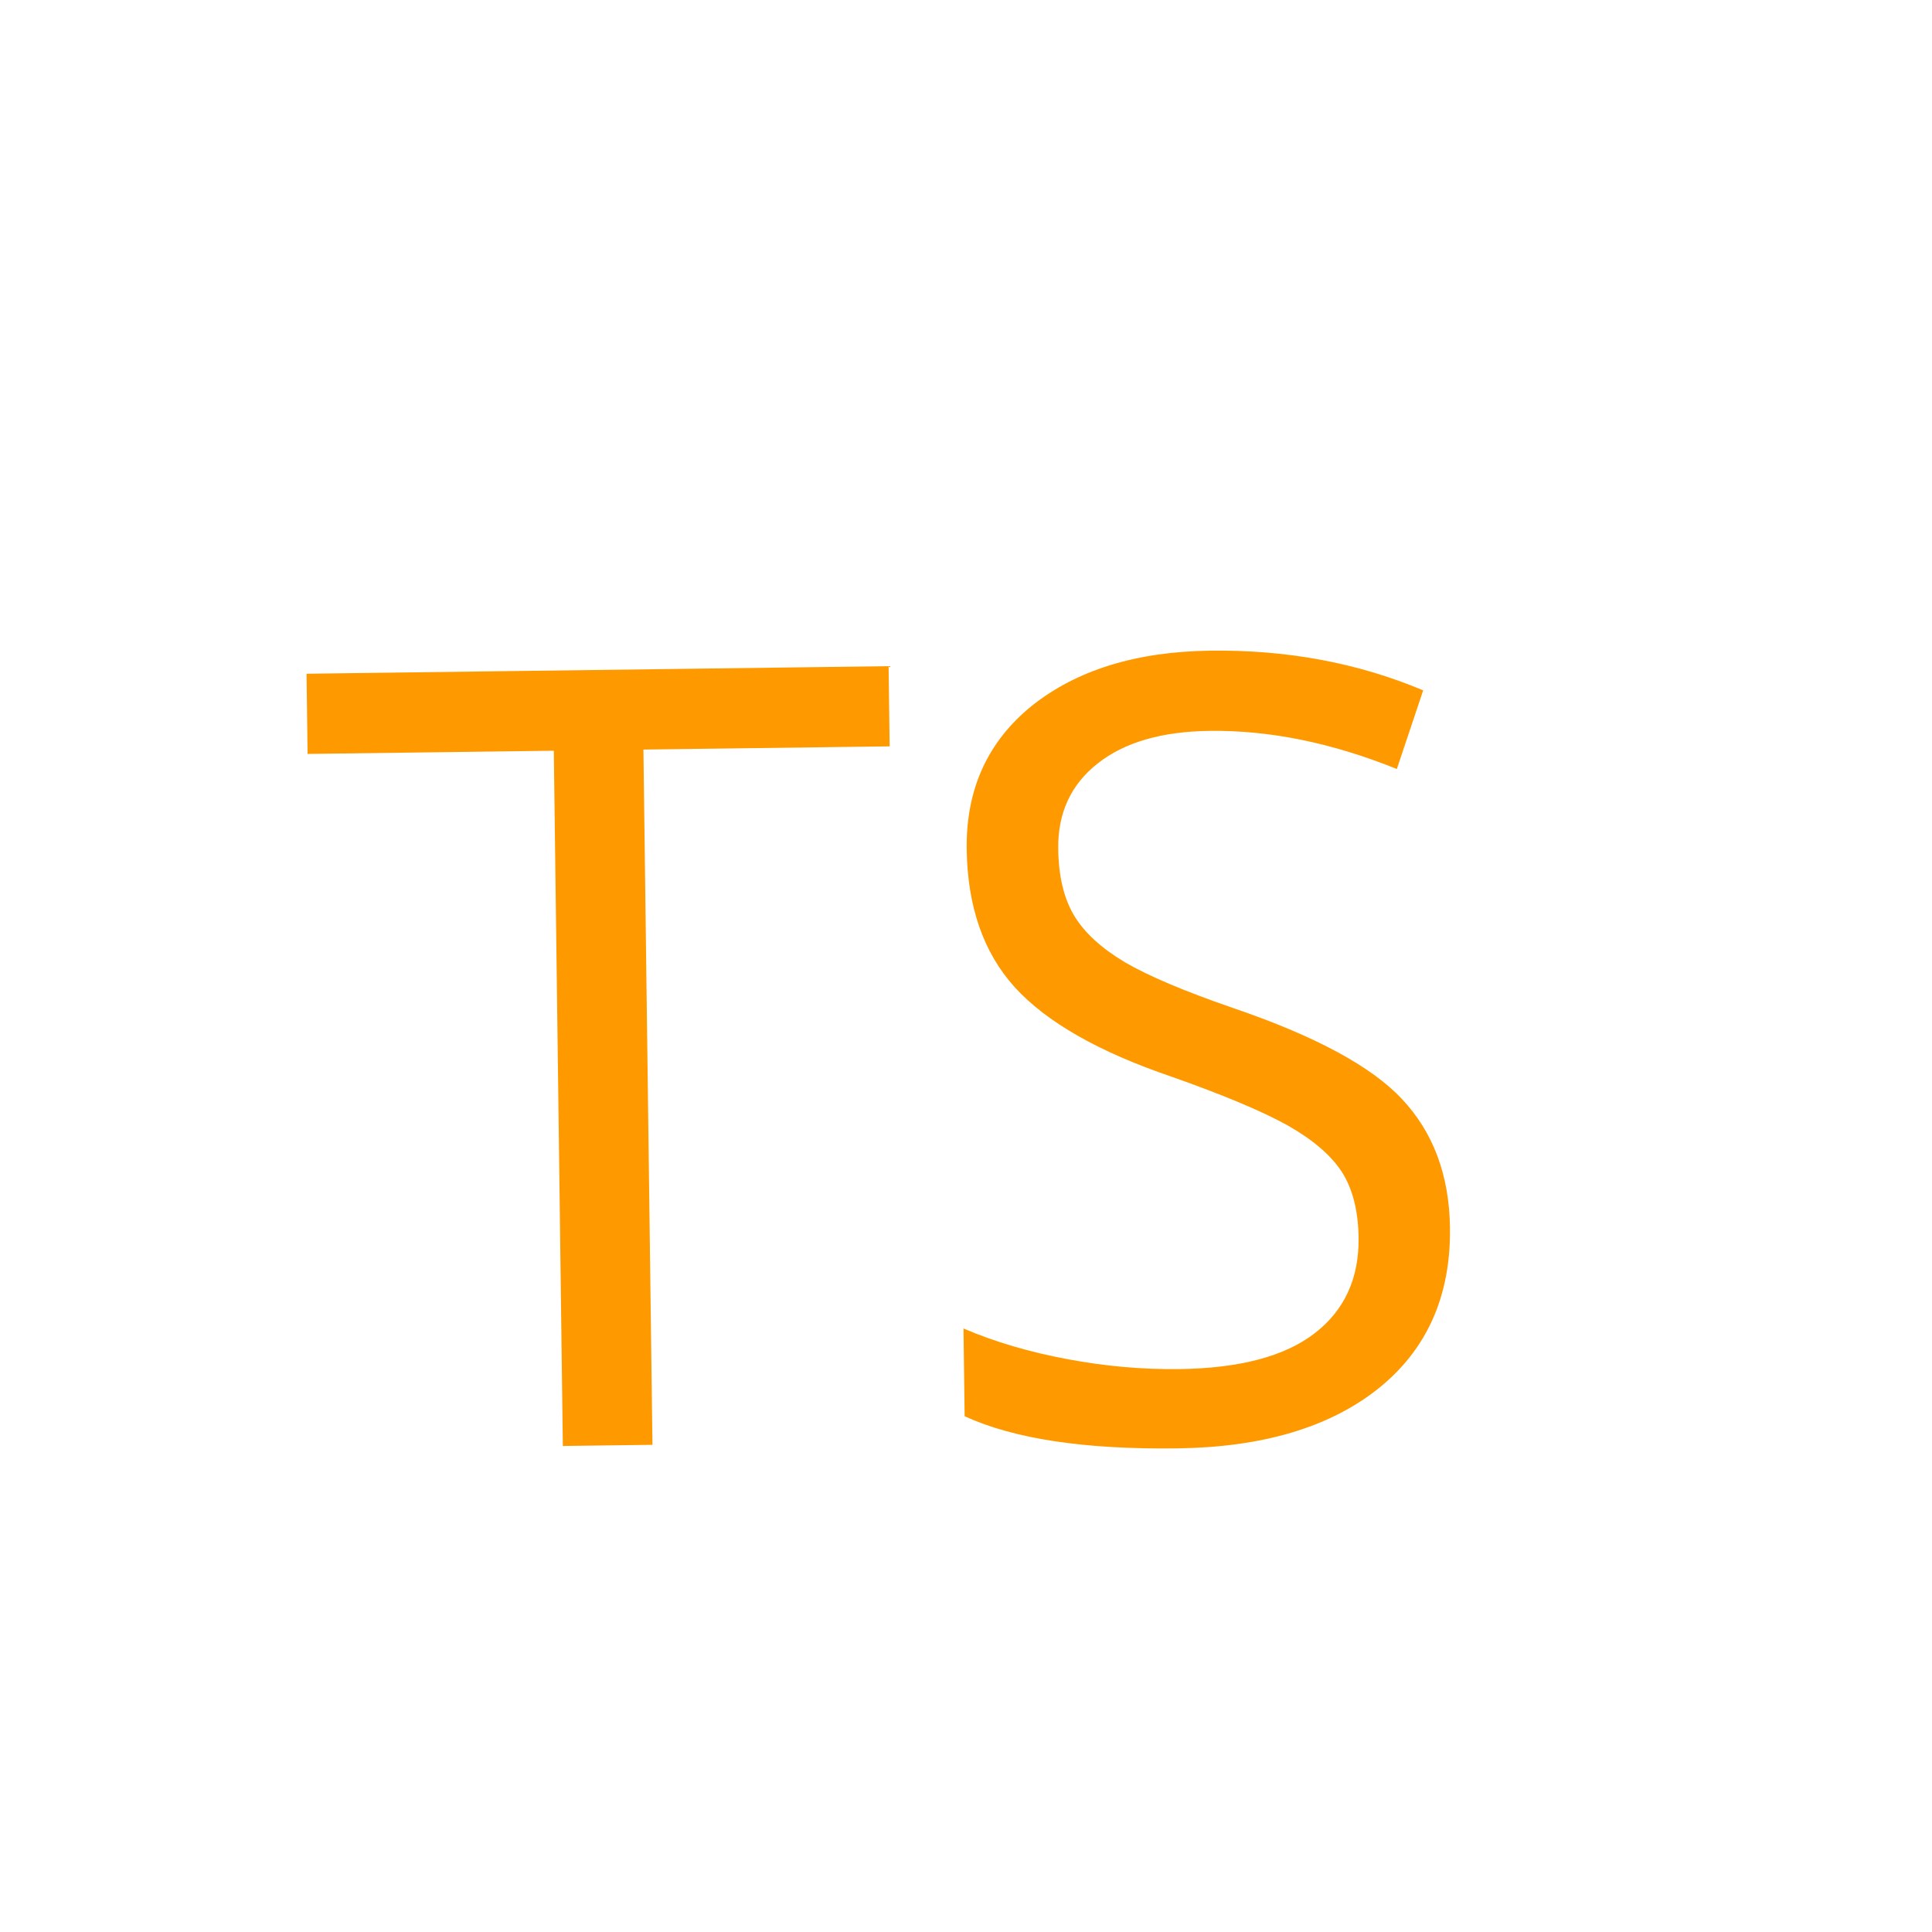
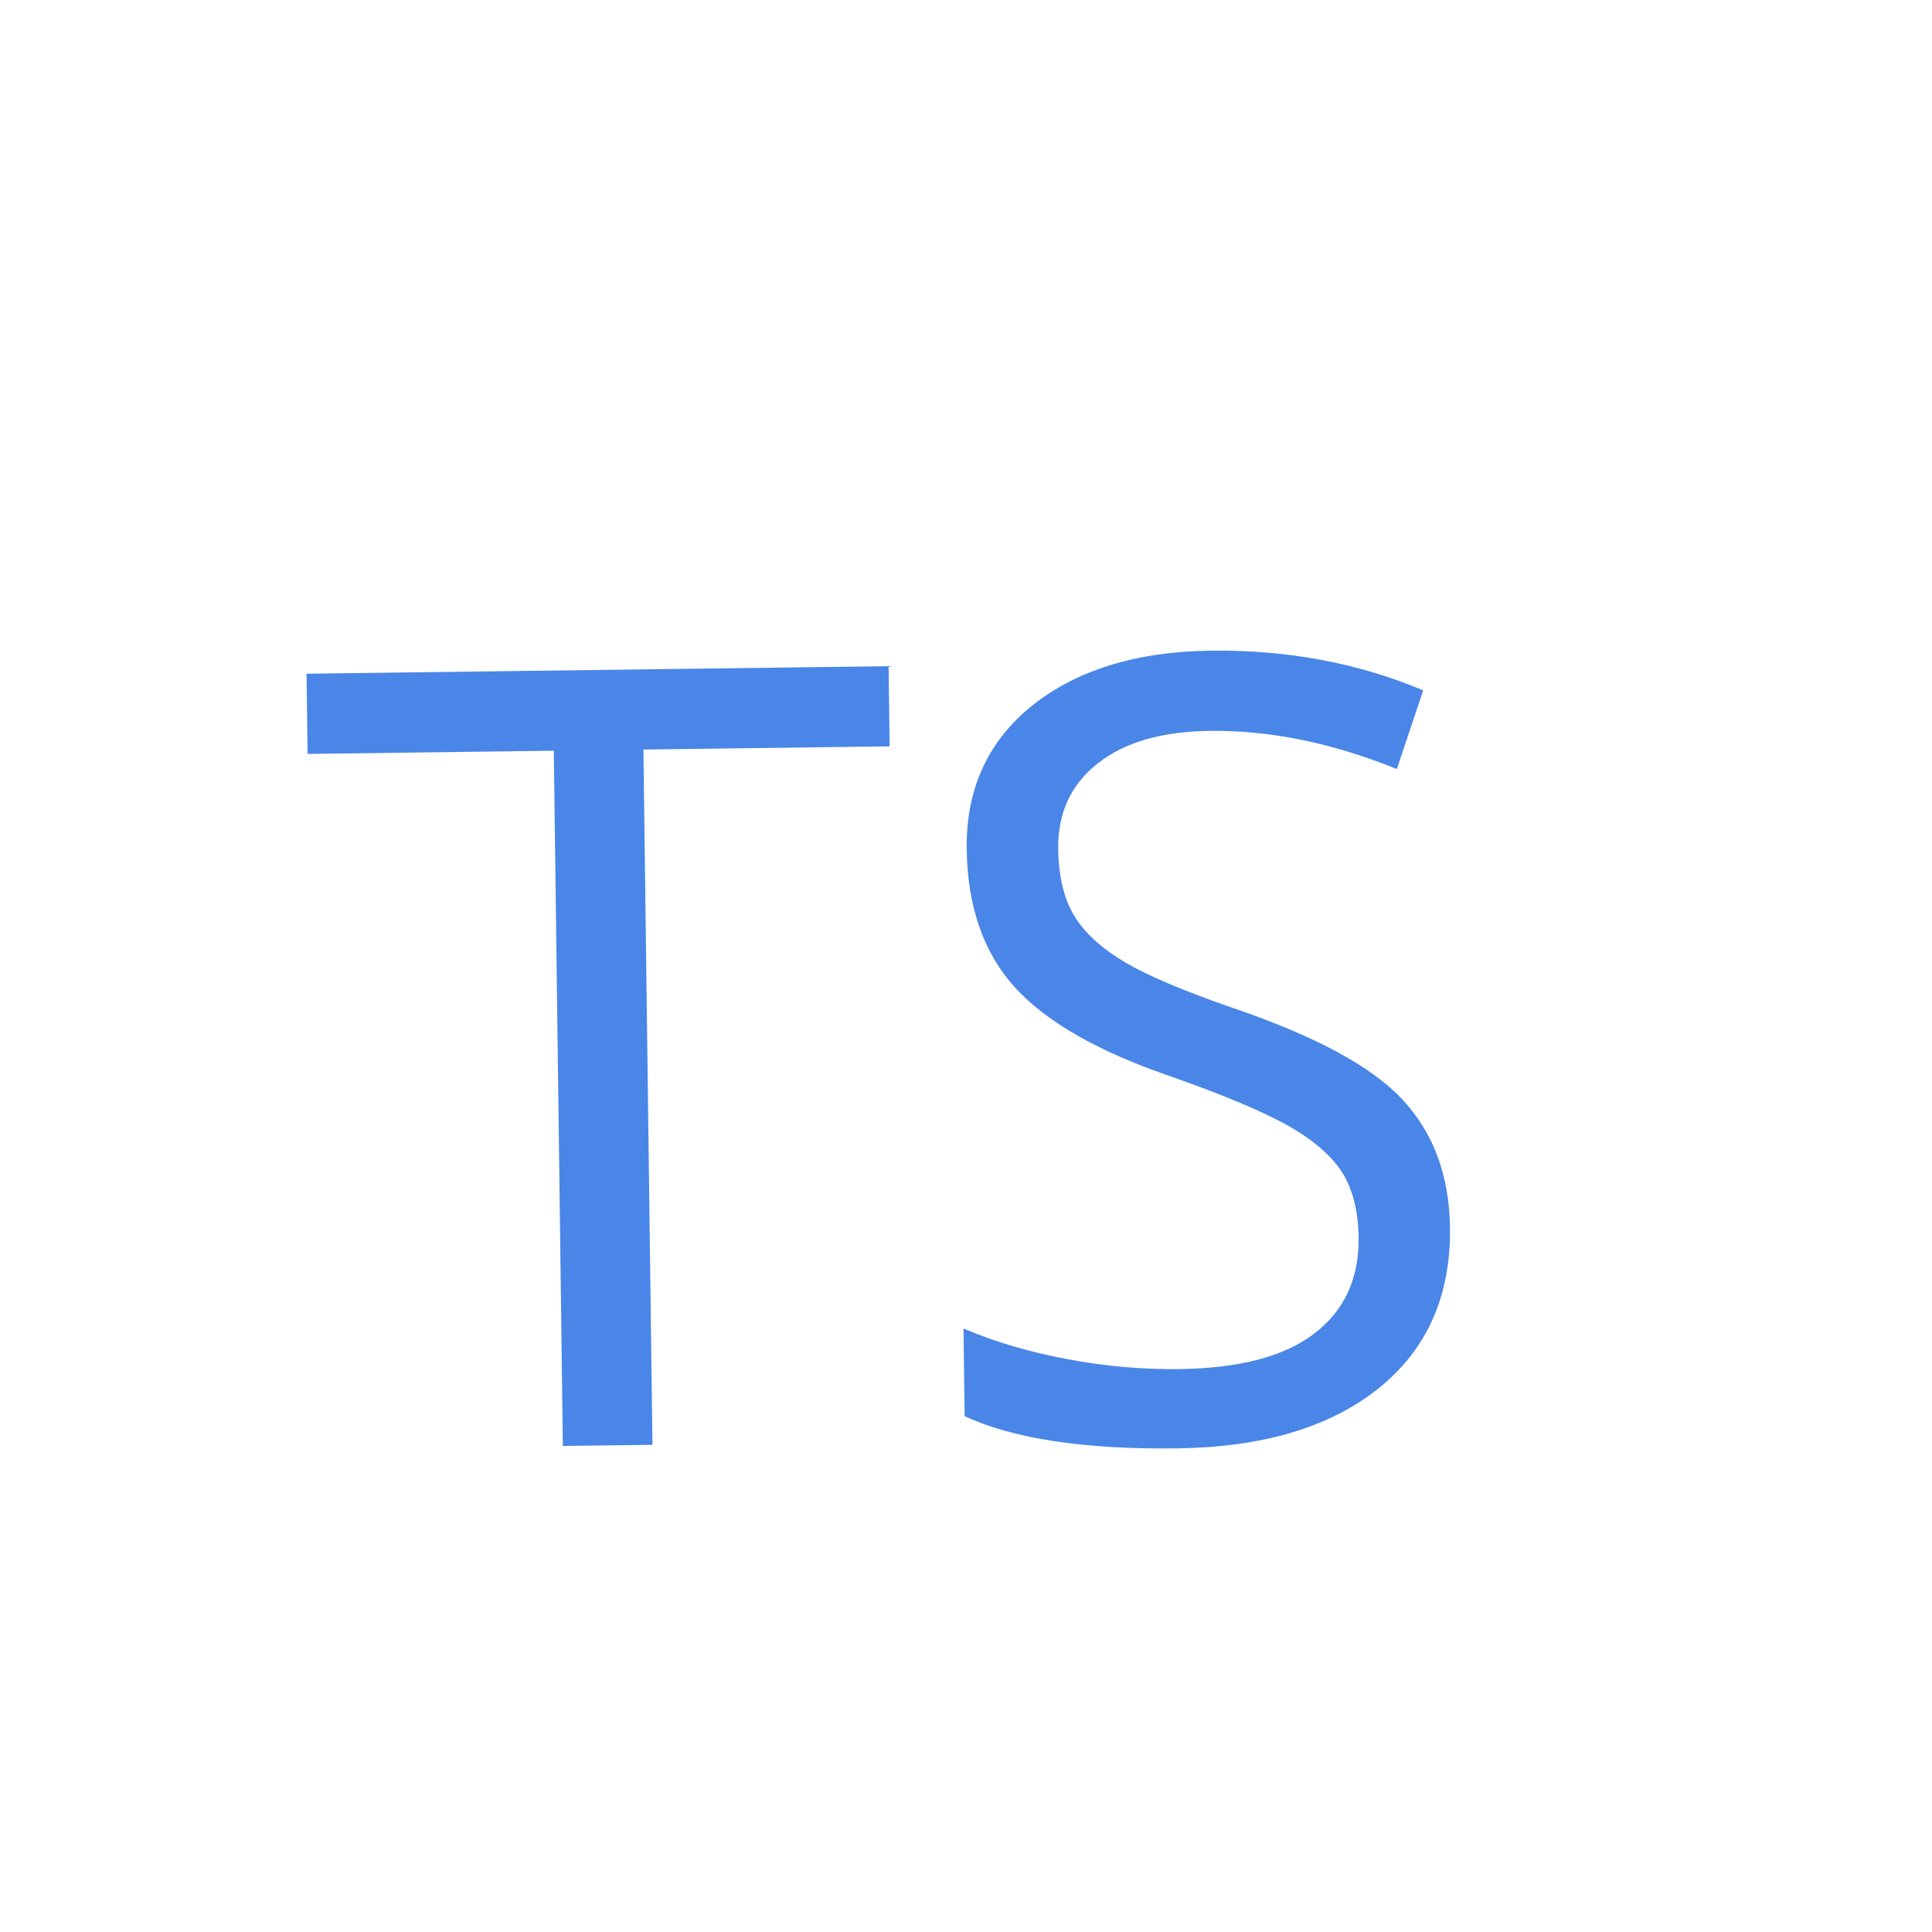
<svg xmlns="http://www.w3.org/2000/svg" style="isolation:isolate" viewBox="0 0 32 32" width="32" height="32">
  <defs>
    <clipPath id="_clipPath_UM8DoaAghVyXZqPYeKEZaZ6laLgyMWN9">
      <rect width="32" height="32" />
    </clipPath>
  </defs>
  <g clip-path="url(#_clipPath_UM8DoaAghVyXZqPYeKEZaZ6laLgyMWN9)">
    <g transform="matrix(1,-0.013,0.013,1,4.838,4.766)">
-       <text transform="matrix(1,0,0,1,0,19.239)" style="font-family:'Open Sans';font-weight:400;font-size:18px;font-style:normal;fill:#FF9900;stroke:none;">TS</text>
+       <text transform="matrix(1,0,0,1,0,19.239)" style="font-family:'Open Sans';font-weight:400;font-size:18px;font-style:normal;fill:#4a86e8;stroke:none;">TS</text>
    </g>
  </g>
</svg>
